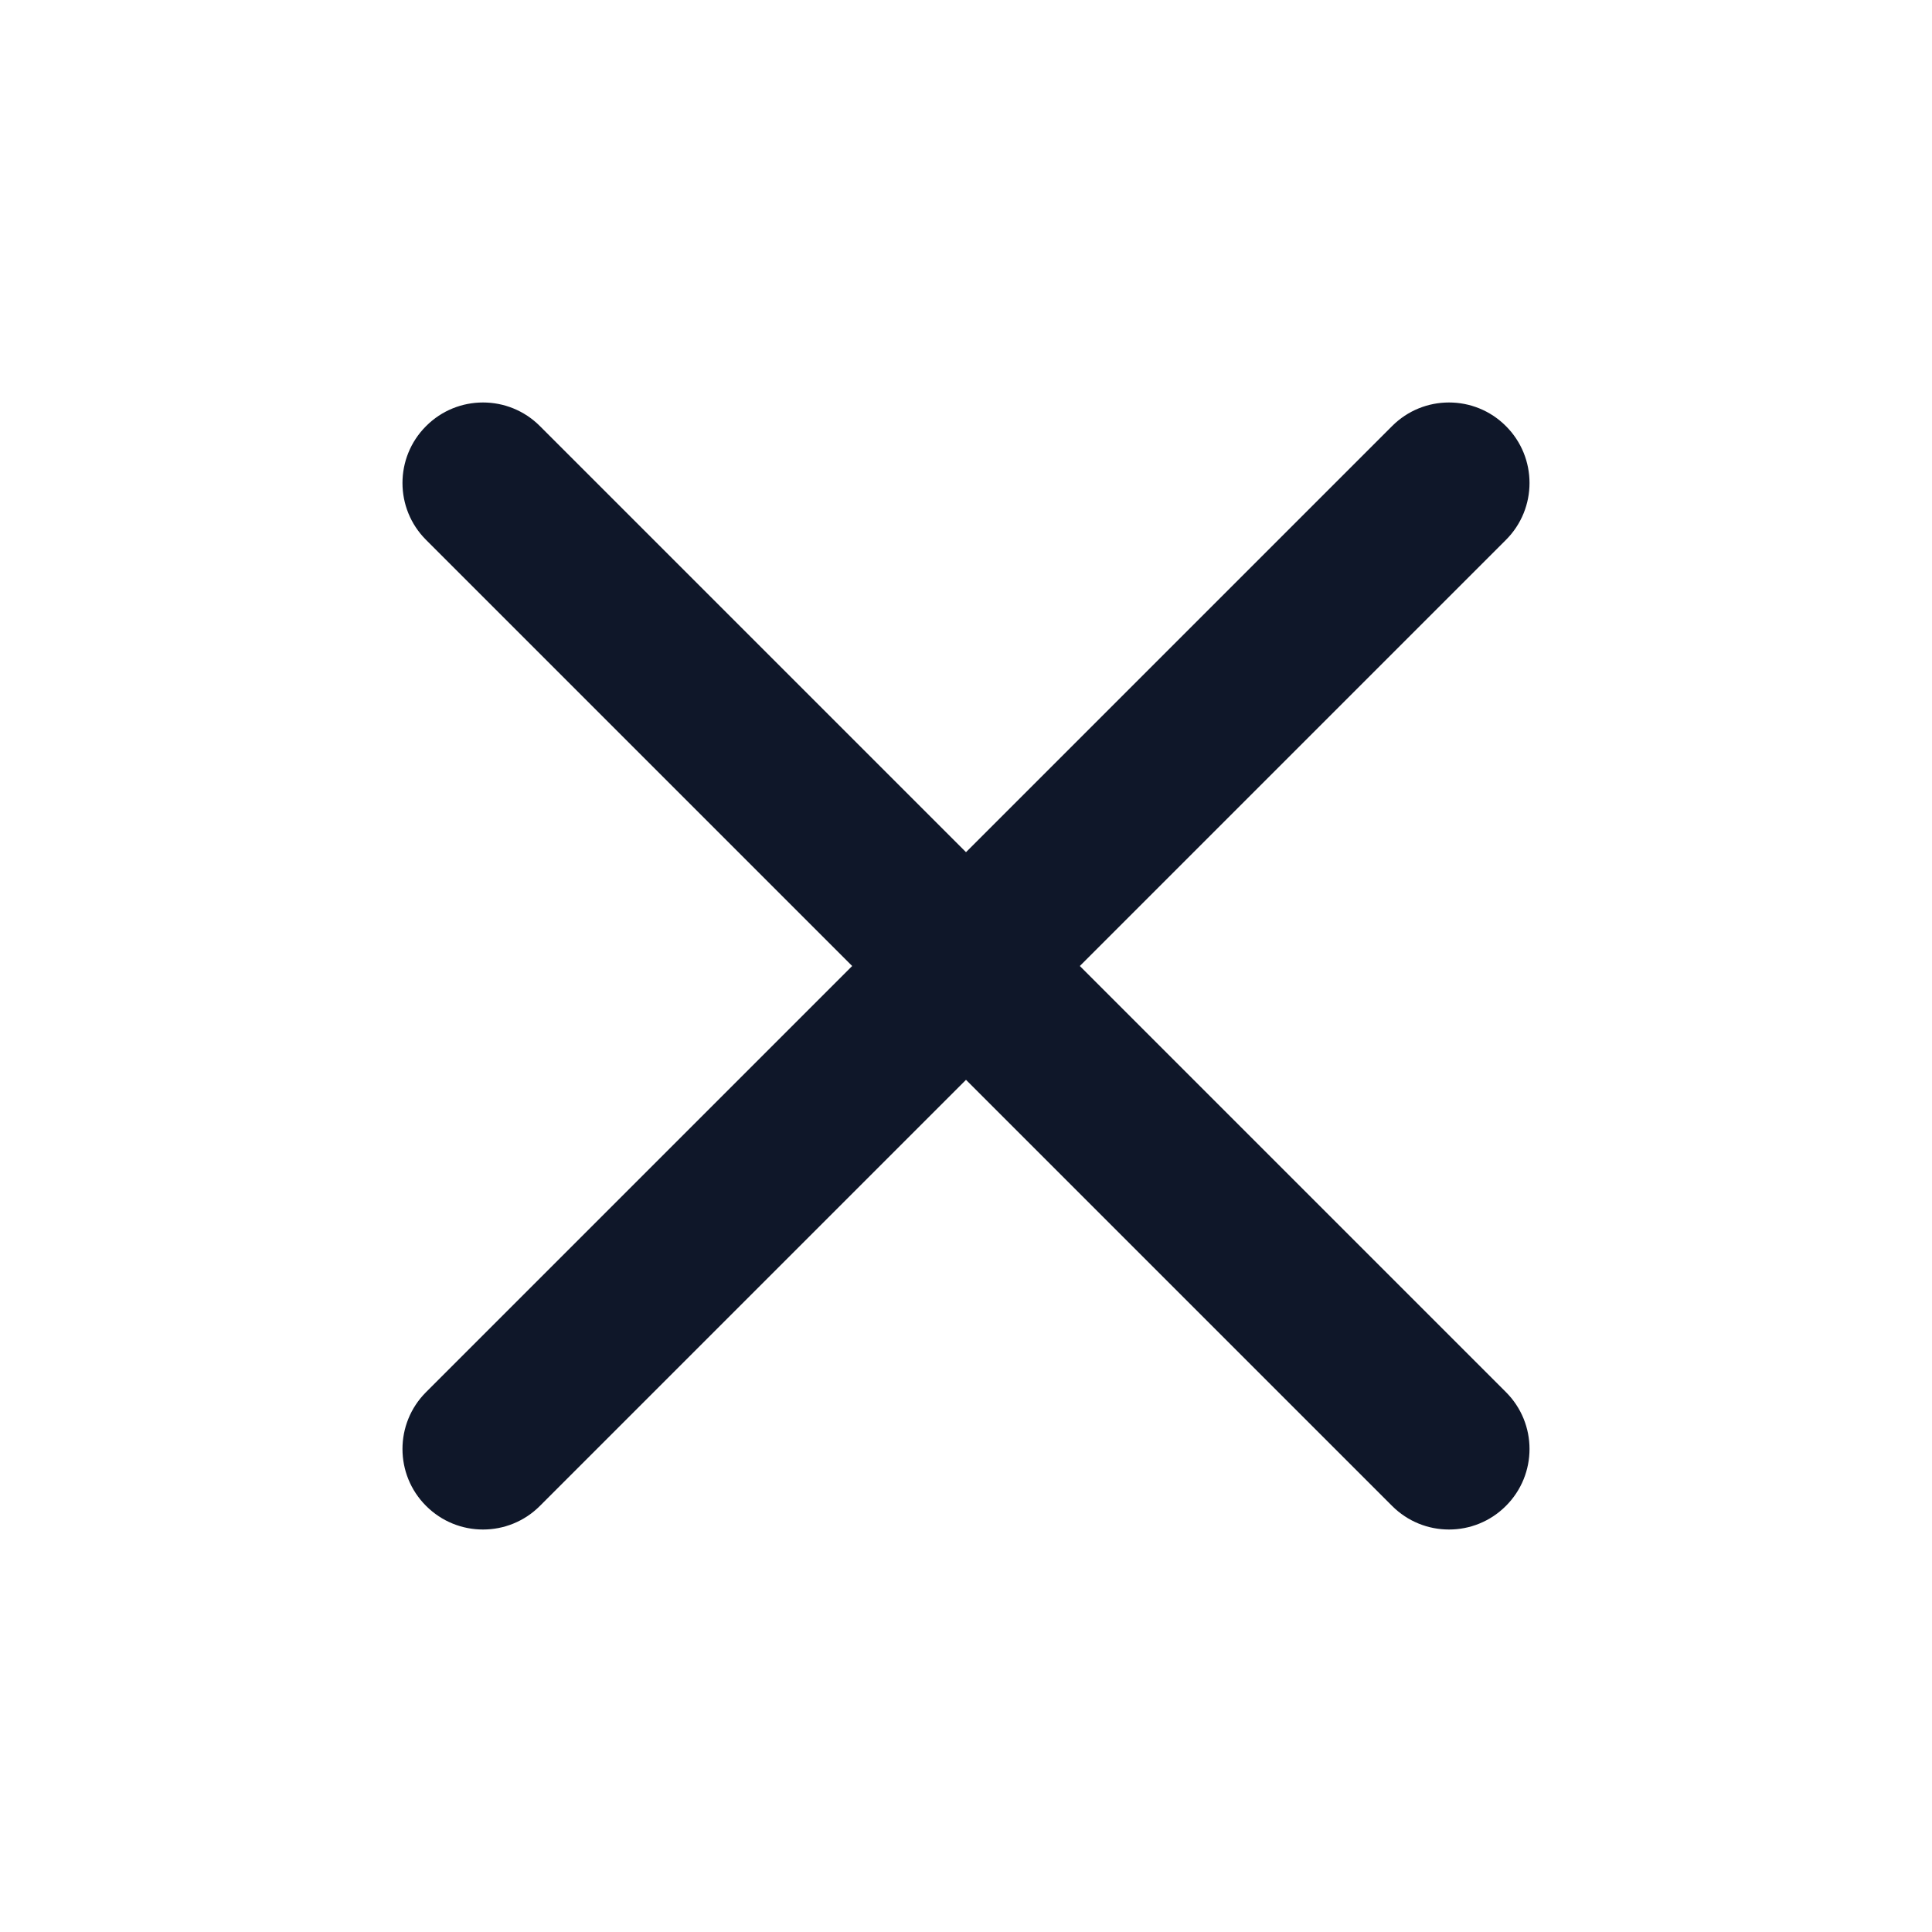
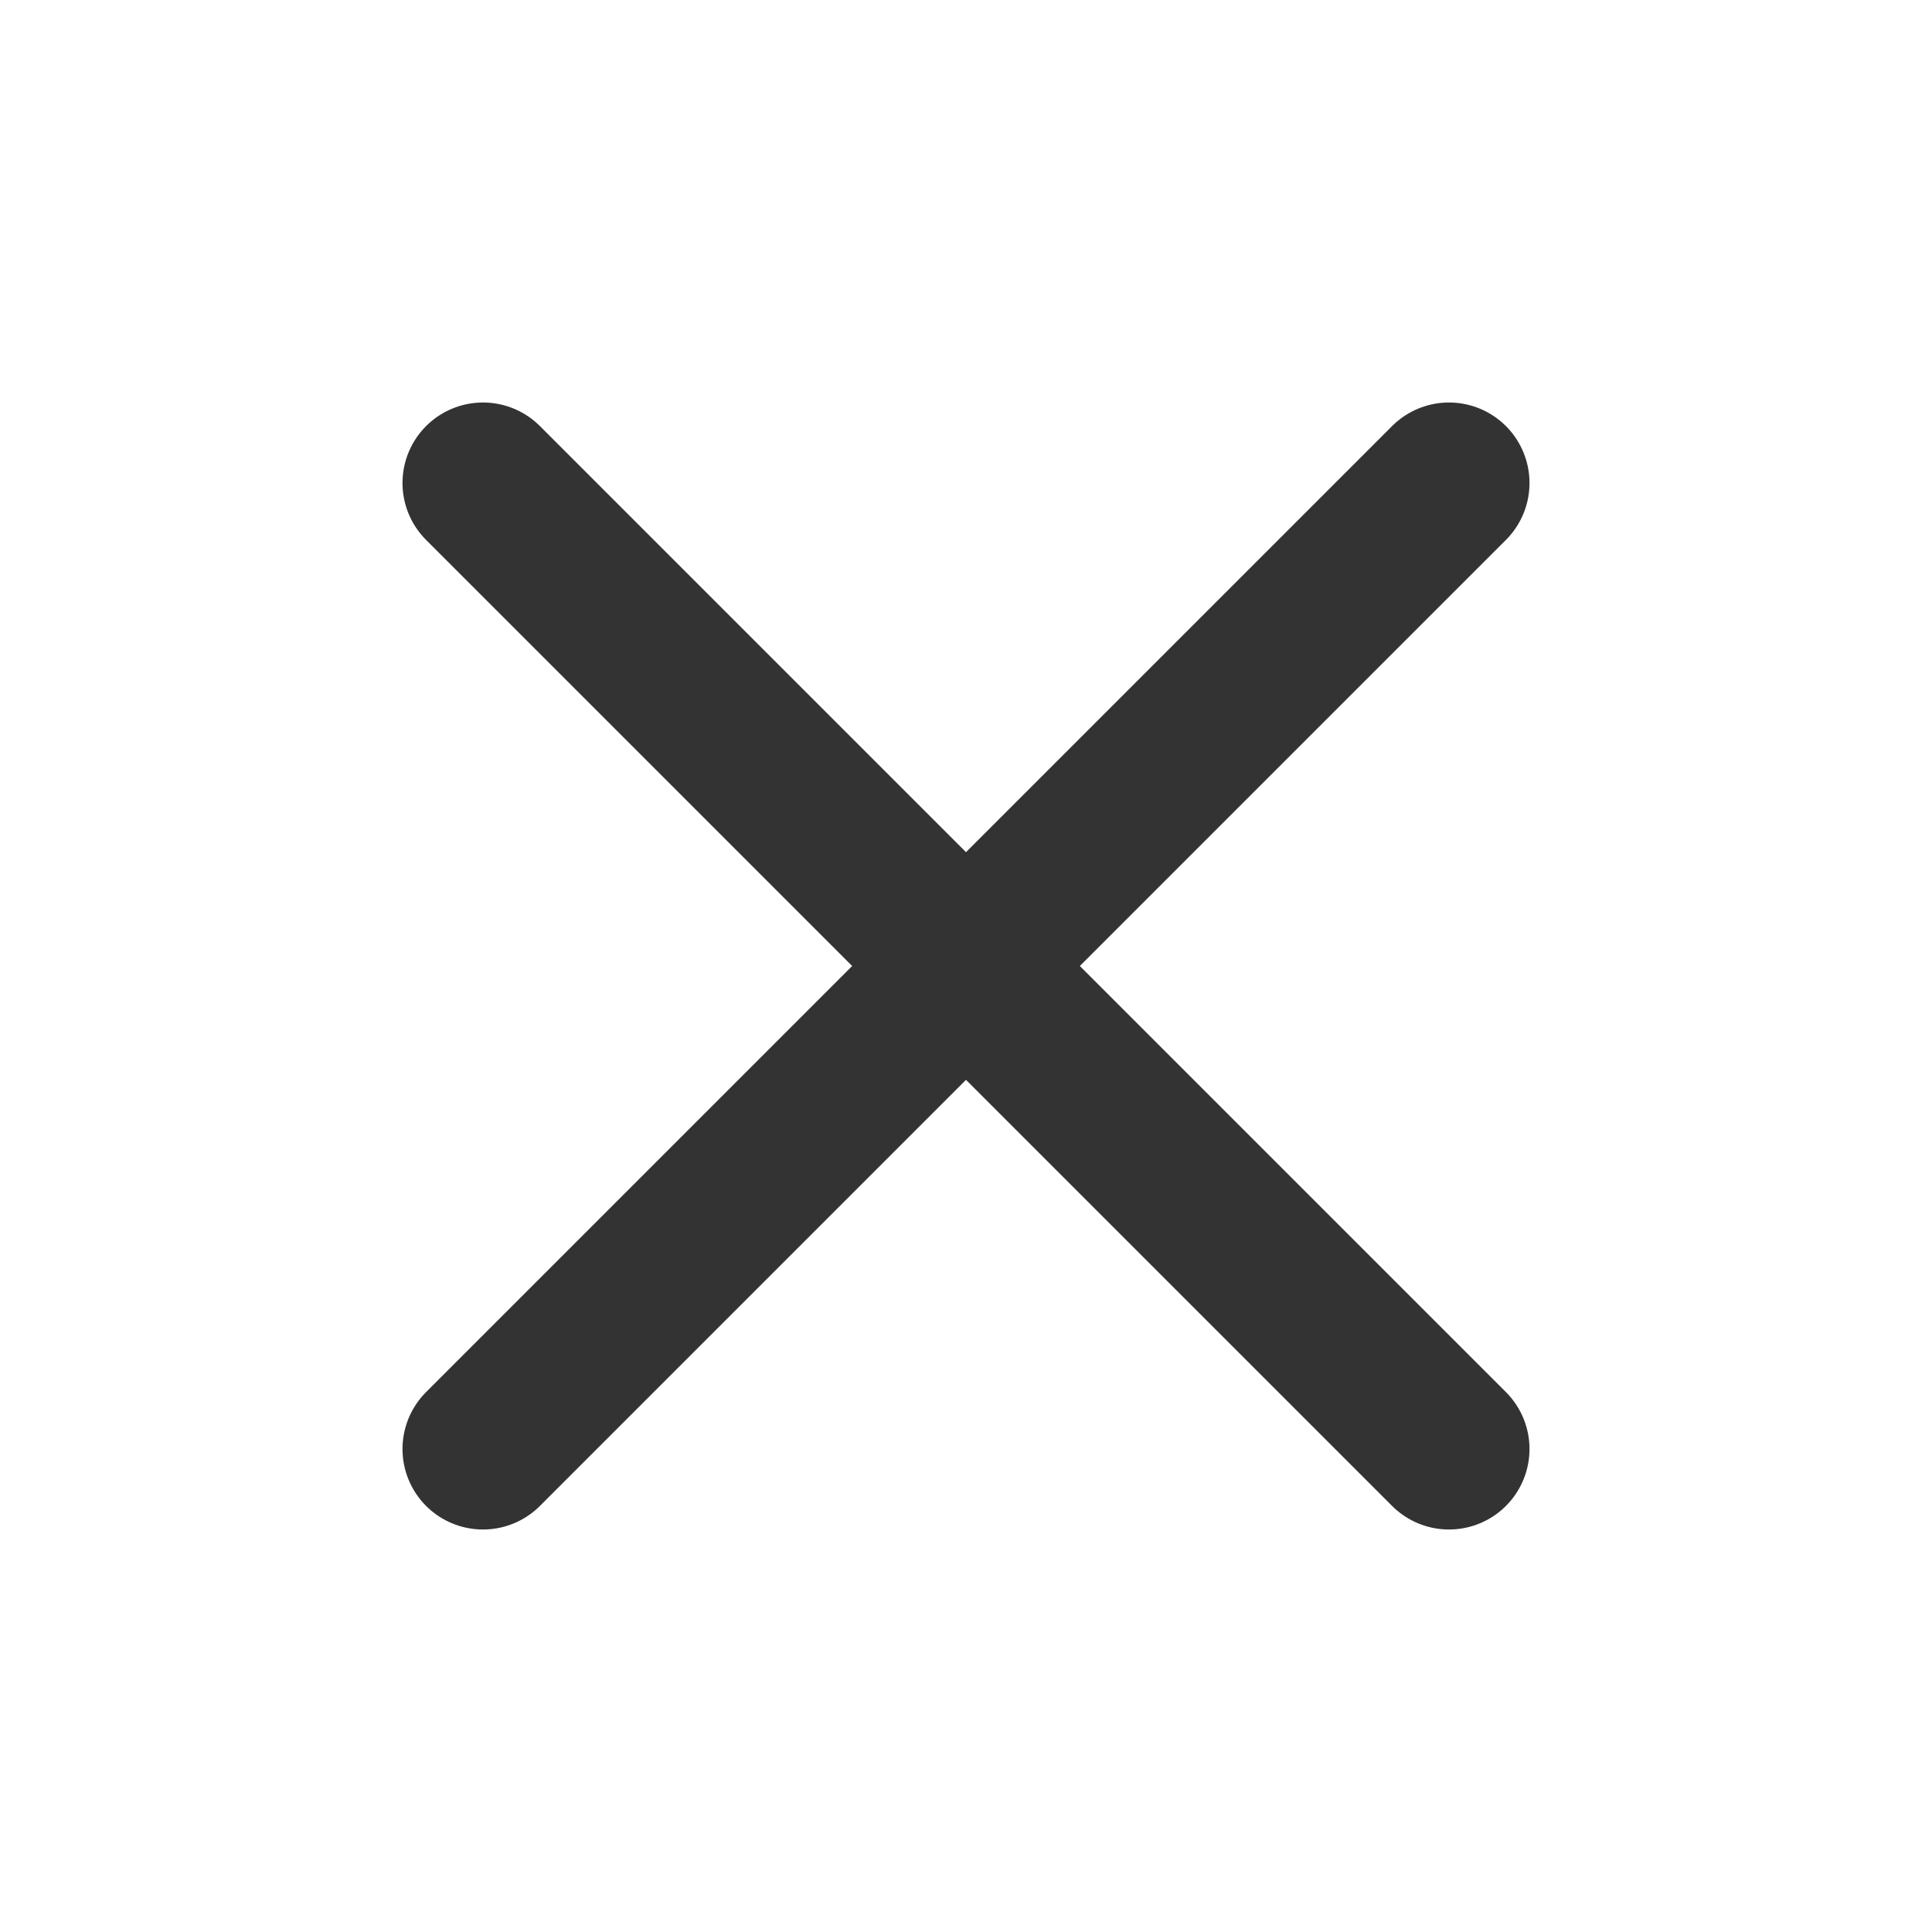
- <svg xmlns="http://www.w3.org/2000/svg" width="800px" height="800px" viewBox="0 0 24 24" fill="none">
-   <path fill-rule="evenodd" clip-rule="evenodd" d="M5.293 5.293C5.683 4.902 6.317 4.902 6.707 5.293L12 10.586L17.293 5.293C17.683 4.902 18.317 4.902 18.707 5.293C19.098 5.683 19.098 6.317 18.707 6.707L13.414 12L18.707 17.293C19.098 17.683 19.098 18.317 18.707 18.707C18.317 19.098 17.683 19.098 17.293 18.707L12 13.414L6.707 18.707C6.317 19.098 5.683 19.098 5.293 18.707C4.902 18.317 4.902 17.683 5.293 17.293L10.586 12L5.293 6.707C4.902 6.317 4.902 5.683 5.293 5.293Z" fill="#0F1729" />
+ <svg xmlns="http://www.w3.org/2000/svg" width="64" height="64" viewBox="0 0 24 24" fill="none">
+   <path d="M6 6L18 18" stroke="#333" stroke-width="2" stroke-linecap="round" />
+   <path d="M18 6L6 18" stroke="#333" stroke-width="2" stroke-linecap="round" />
</svg>
